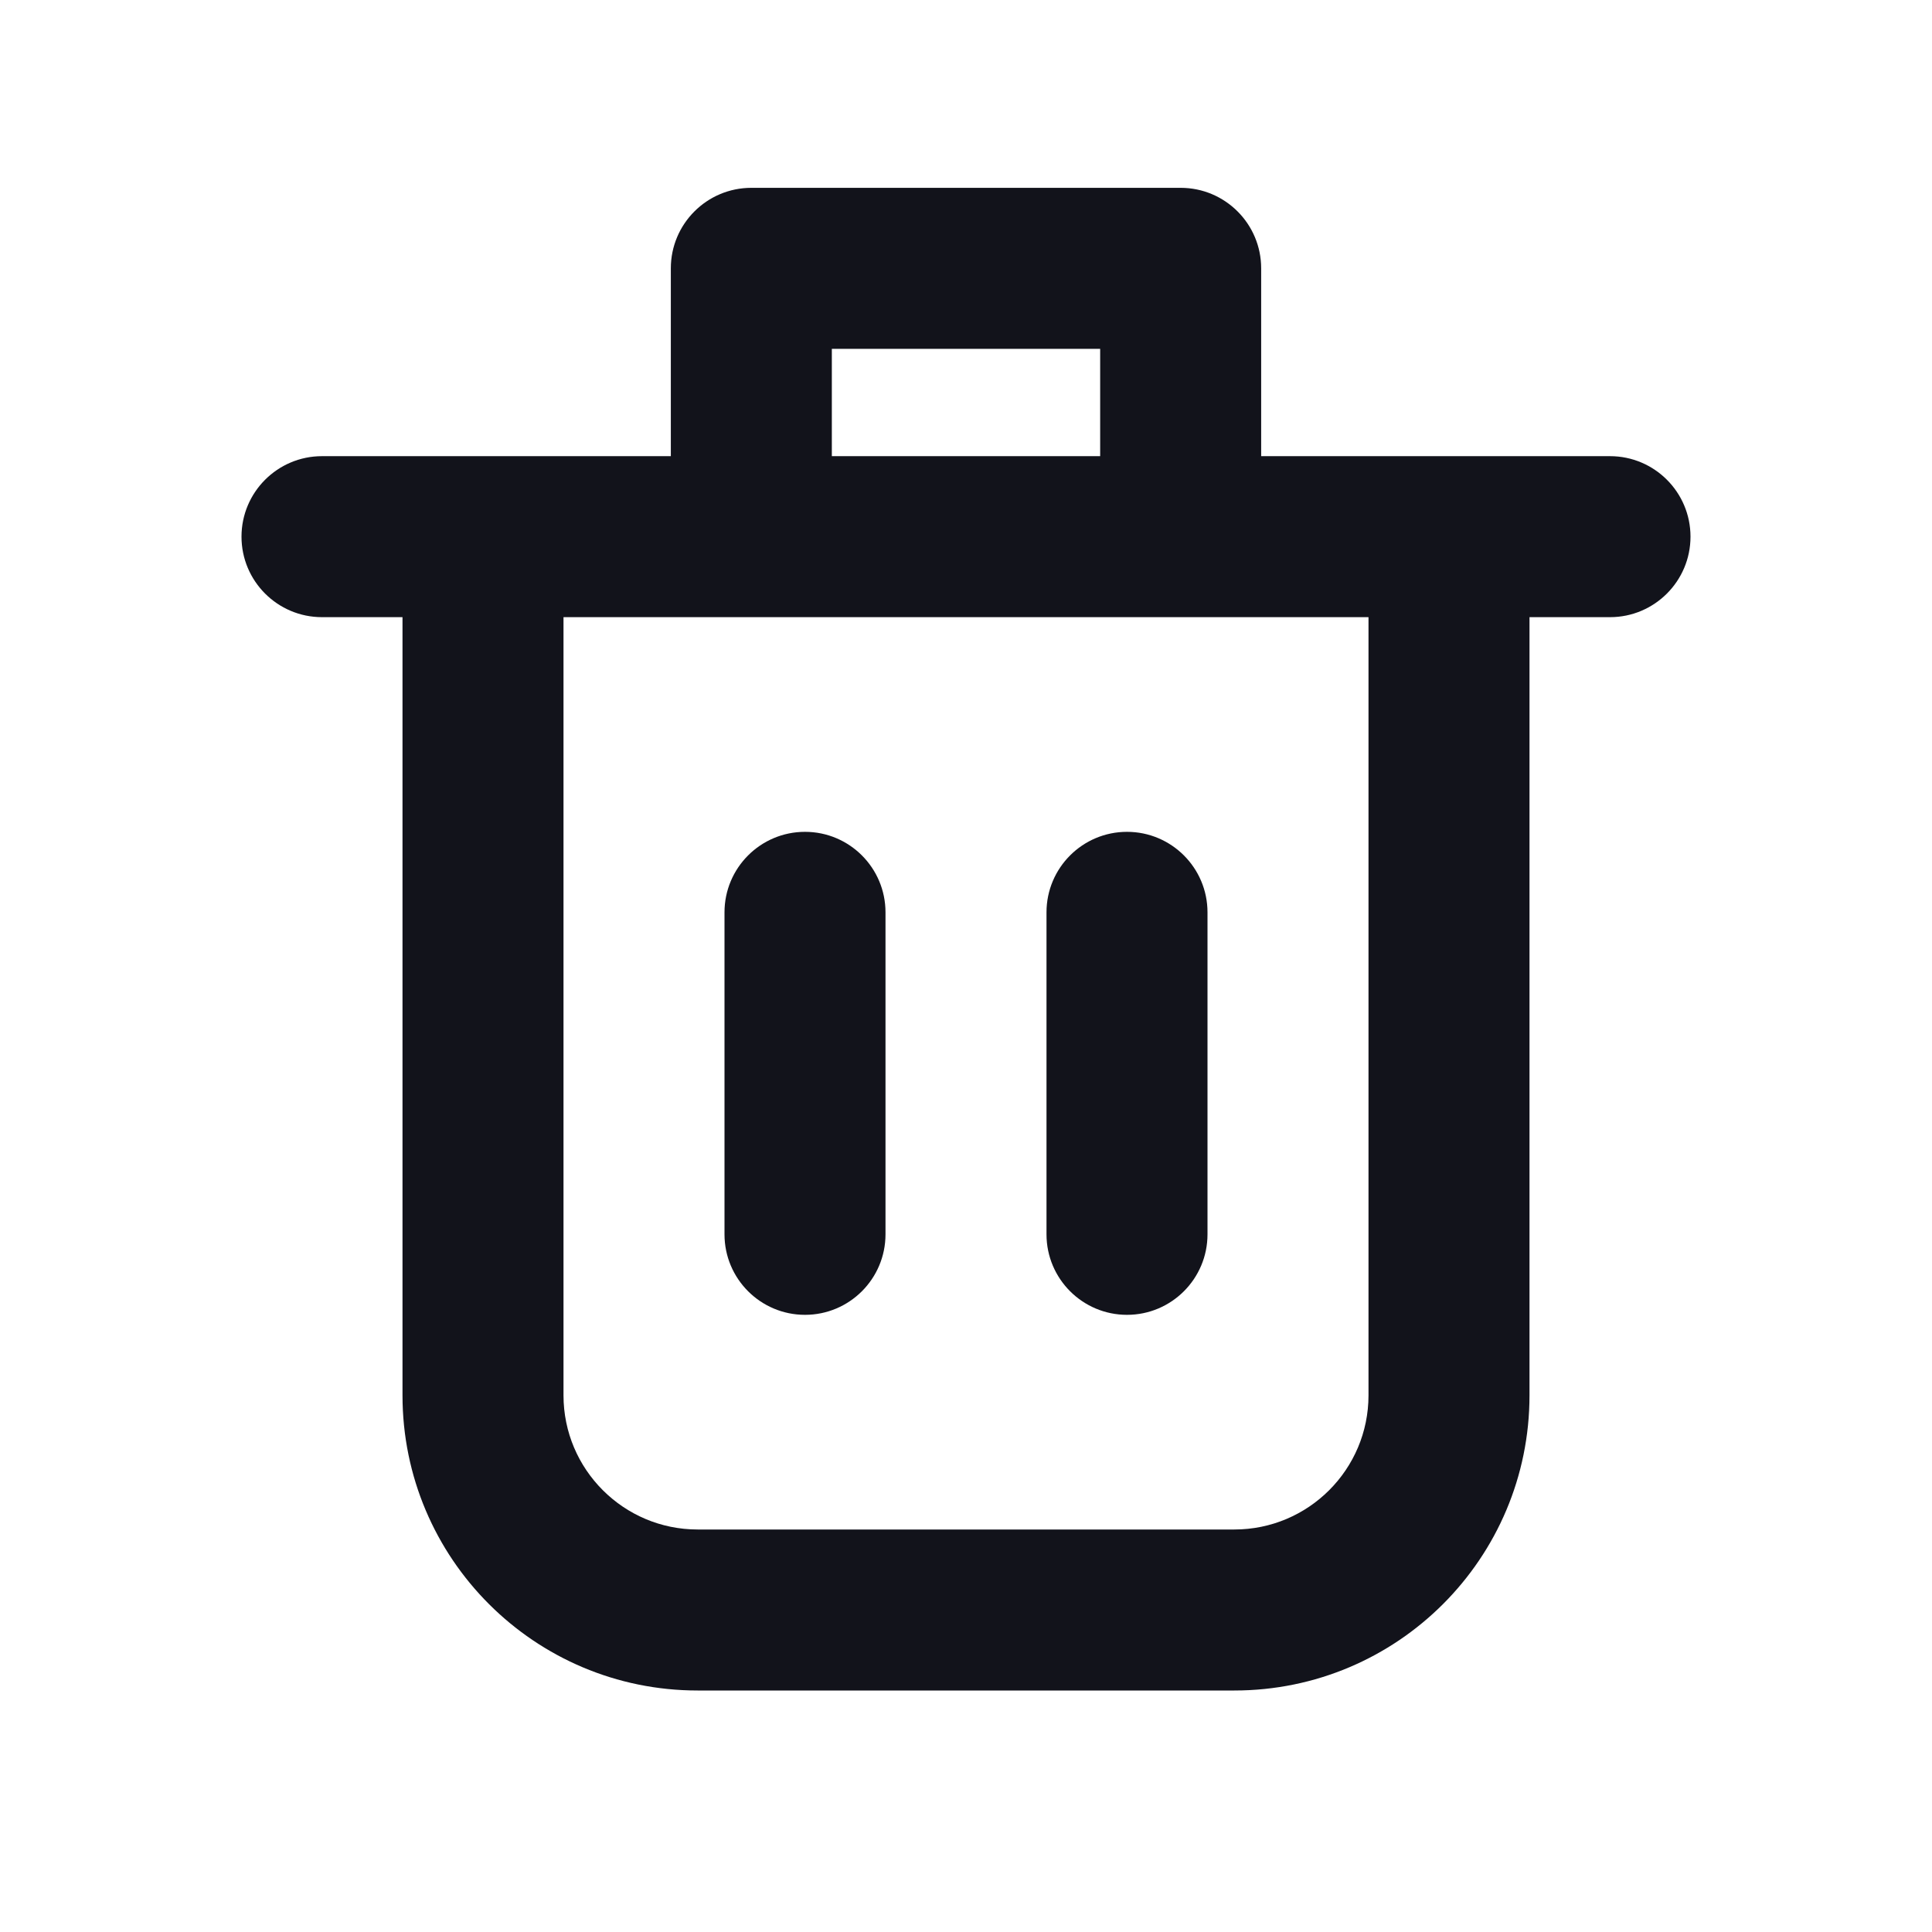
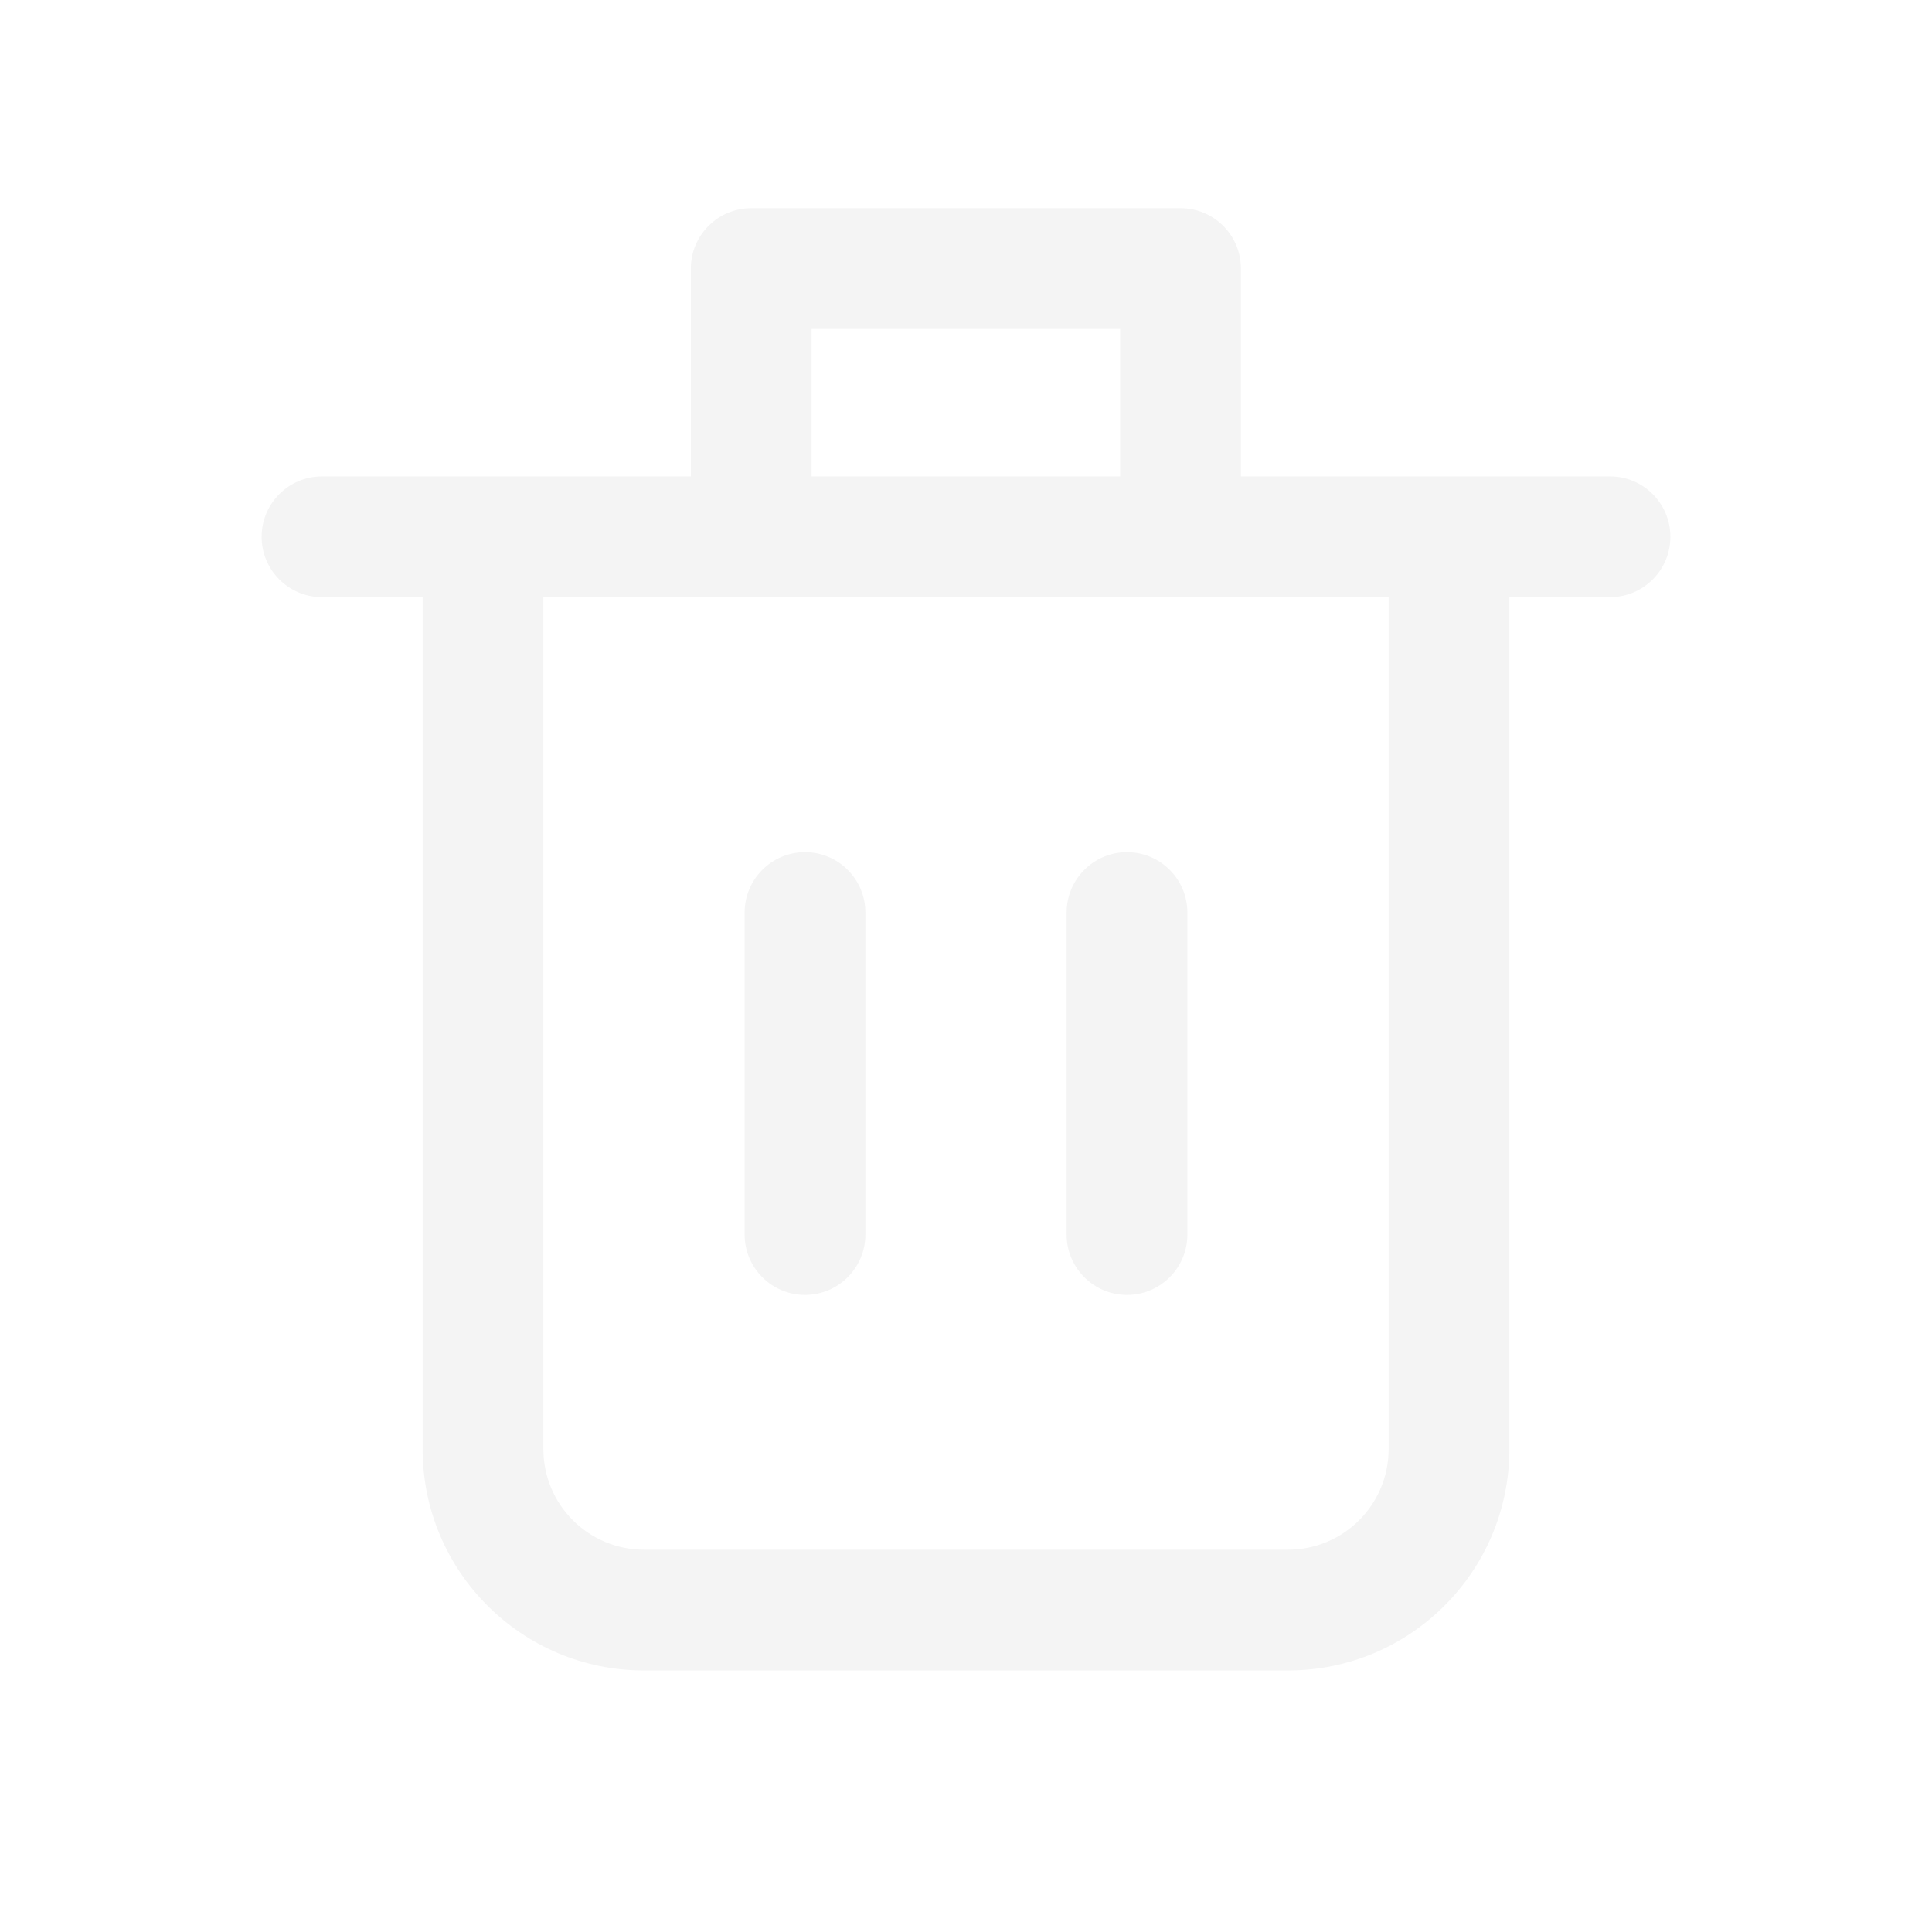
- <svg xmlns="http://www.w3.org/2000/svg" width="18" height="18" viewBox="0 0 18 18" fill="none">
-   <path fill-rule="evenodd" clip-rule="evenodd" d="M7 1.75C6.586 1.75 6.25 2.086 6.25 2.5V4.25H4.5H3C2.586 4.25 2.25 4.586 2.25 5C2.25 5.414 2.586 5.75 3 5.75H3.75V13C3.75 14.519 4.981 15.75 6.5 15.75H11.5C13.019 15.75 14.25 14.519 14.25 13V5.75H15C15.414 5.75 15.75 5.414 15.75 5C15.75 4.586 15.414 4.25 15 4.25H13.5H11.75V2.5C11.75 2.086 11.414 1.75 11 1.75H7ZM10.25 4.25V3.25H7.75V4.25H10.25ZM7 5.75H5.25V13C5.25 13.69 5.81 14.25 6.5 14.25H11.5C12.19 14.25 12.75 13.69 12.75 13V5.75H11H7ZM8.25 8.5C8.25 8.086 7.914 7.75 7.5 7.75C7.086 7.75 6.75 8.086 6.75 8.5V11.5C6.75 11.914 7.086 12.25 7.5 12.25C7.914 12.25 8.25 11.914 8.25 11.5V8.5ZM11.25 8.5C11.25 8.086 10.914 7.75 10.5 7.75C10.086 7.75 9.75 8.086 9.75 8.5V11.5C9.75 11.914 10.086 12.25 10.5 12.25C10.914 12.25 11.25 11.914 11.25 11.5V8.5Z" fill="#12131B" />
+ <svg xmlns="http://www.w3.org/2000/svg" width="24" height="24" viewBox="0 0 24 24" fill="none">
+   <path fill-rule="evenodd" clip-rule="evenodd" d="M9.332 2.586C8.918 2.586 8.582 2.922 8.582 3.336V5.918H6H4C3.586 5.918 3.25 6.254 3.25 6.668C3.25 7.082 3.586 7.418 4 7.418H5.25V18.001C5.25 19.52 6.481 20.751 8 20.751H16C17.519 20.751 18.75 19.52 18.75 18.001V7.418H20C20.414 7.418 20.75 7.082 20.75 6.668C20.75 6.254 20.414 5.918 20 5.918H18H15.415V3.336C15.415 2.922 15.08 2.586 14.665 2.586H9.332ZM9.287 7.418C9.302 7.419 9.317 7.419 9.332 7.419H14.665C14.68 7.419 14.695 7.419 14.71 7.418H17.25V18.001C17.25 18.692 16.69 19.251 16 19.251H8C7.31 19.251 6.75 18.692 6.75 18.001V7.418H9.287ZM13.915 5.918V4.086H10.082V5.918H13.915ZM10.75 11.336C10.75 10.922 10.414 10.586 10 10.586C9.586 10.586 9.25 10.922 9.25 11.336V15.336C9.25 15.75 9.586 16.086 10 16.086C10.414 16.086 10.75 15.75 10.75 15.336V11.336ZM14.75 11.336C14.75 10.922 14.414 10.586 14 10.586C13.586 10.586 13.25 10.922 13.25 11.336V15.336C13.25 15.75 13.586 16.086 14 16.086C14.414 16.086 14.75 15.75 14.75 15.336V11.336Z" fill="#F4F4F4" />
</svg>
